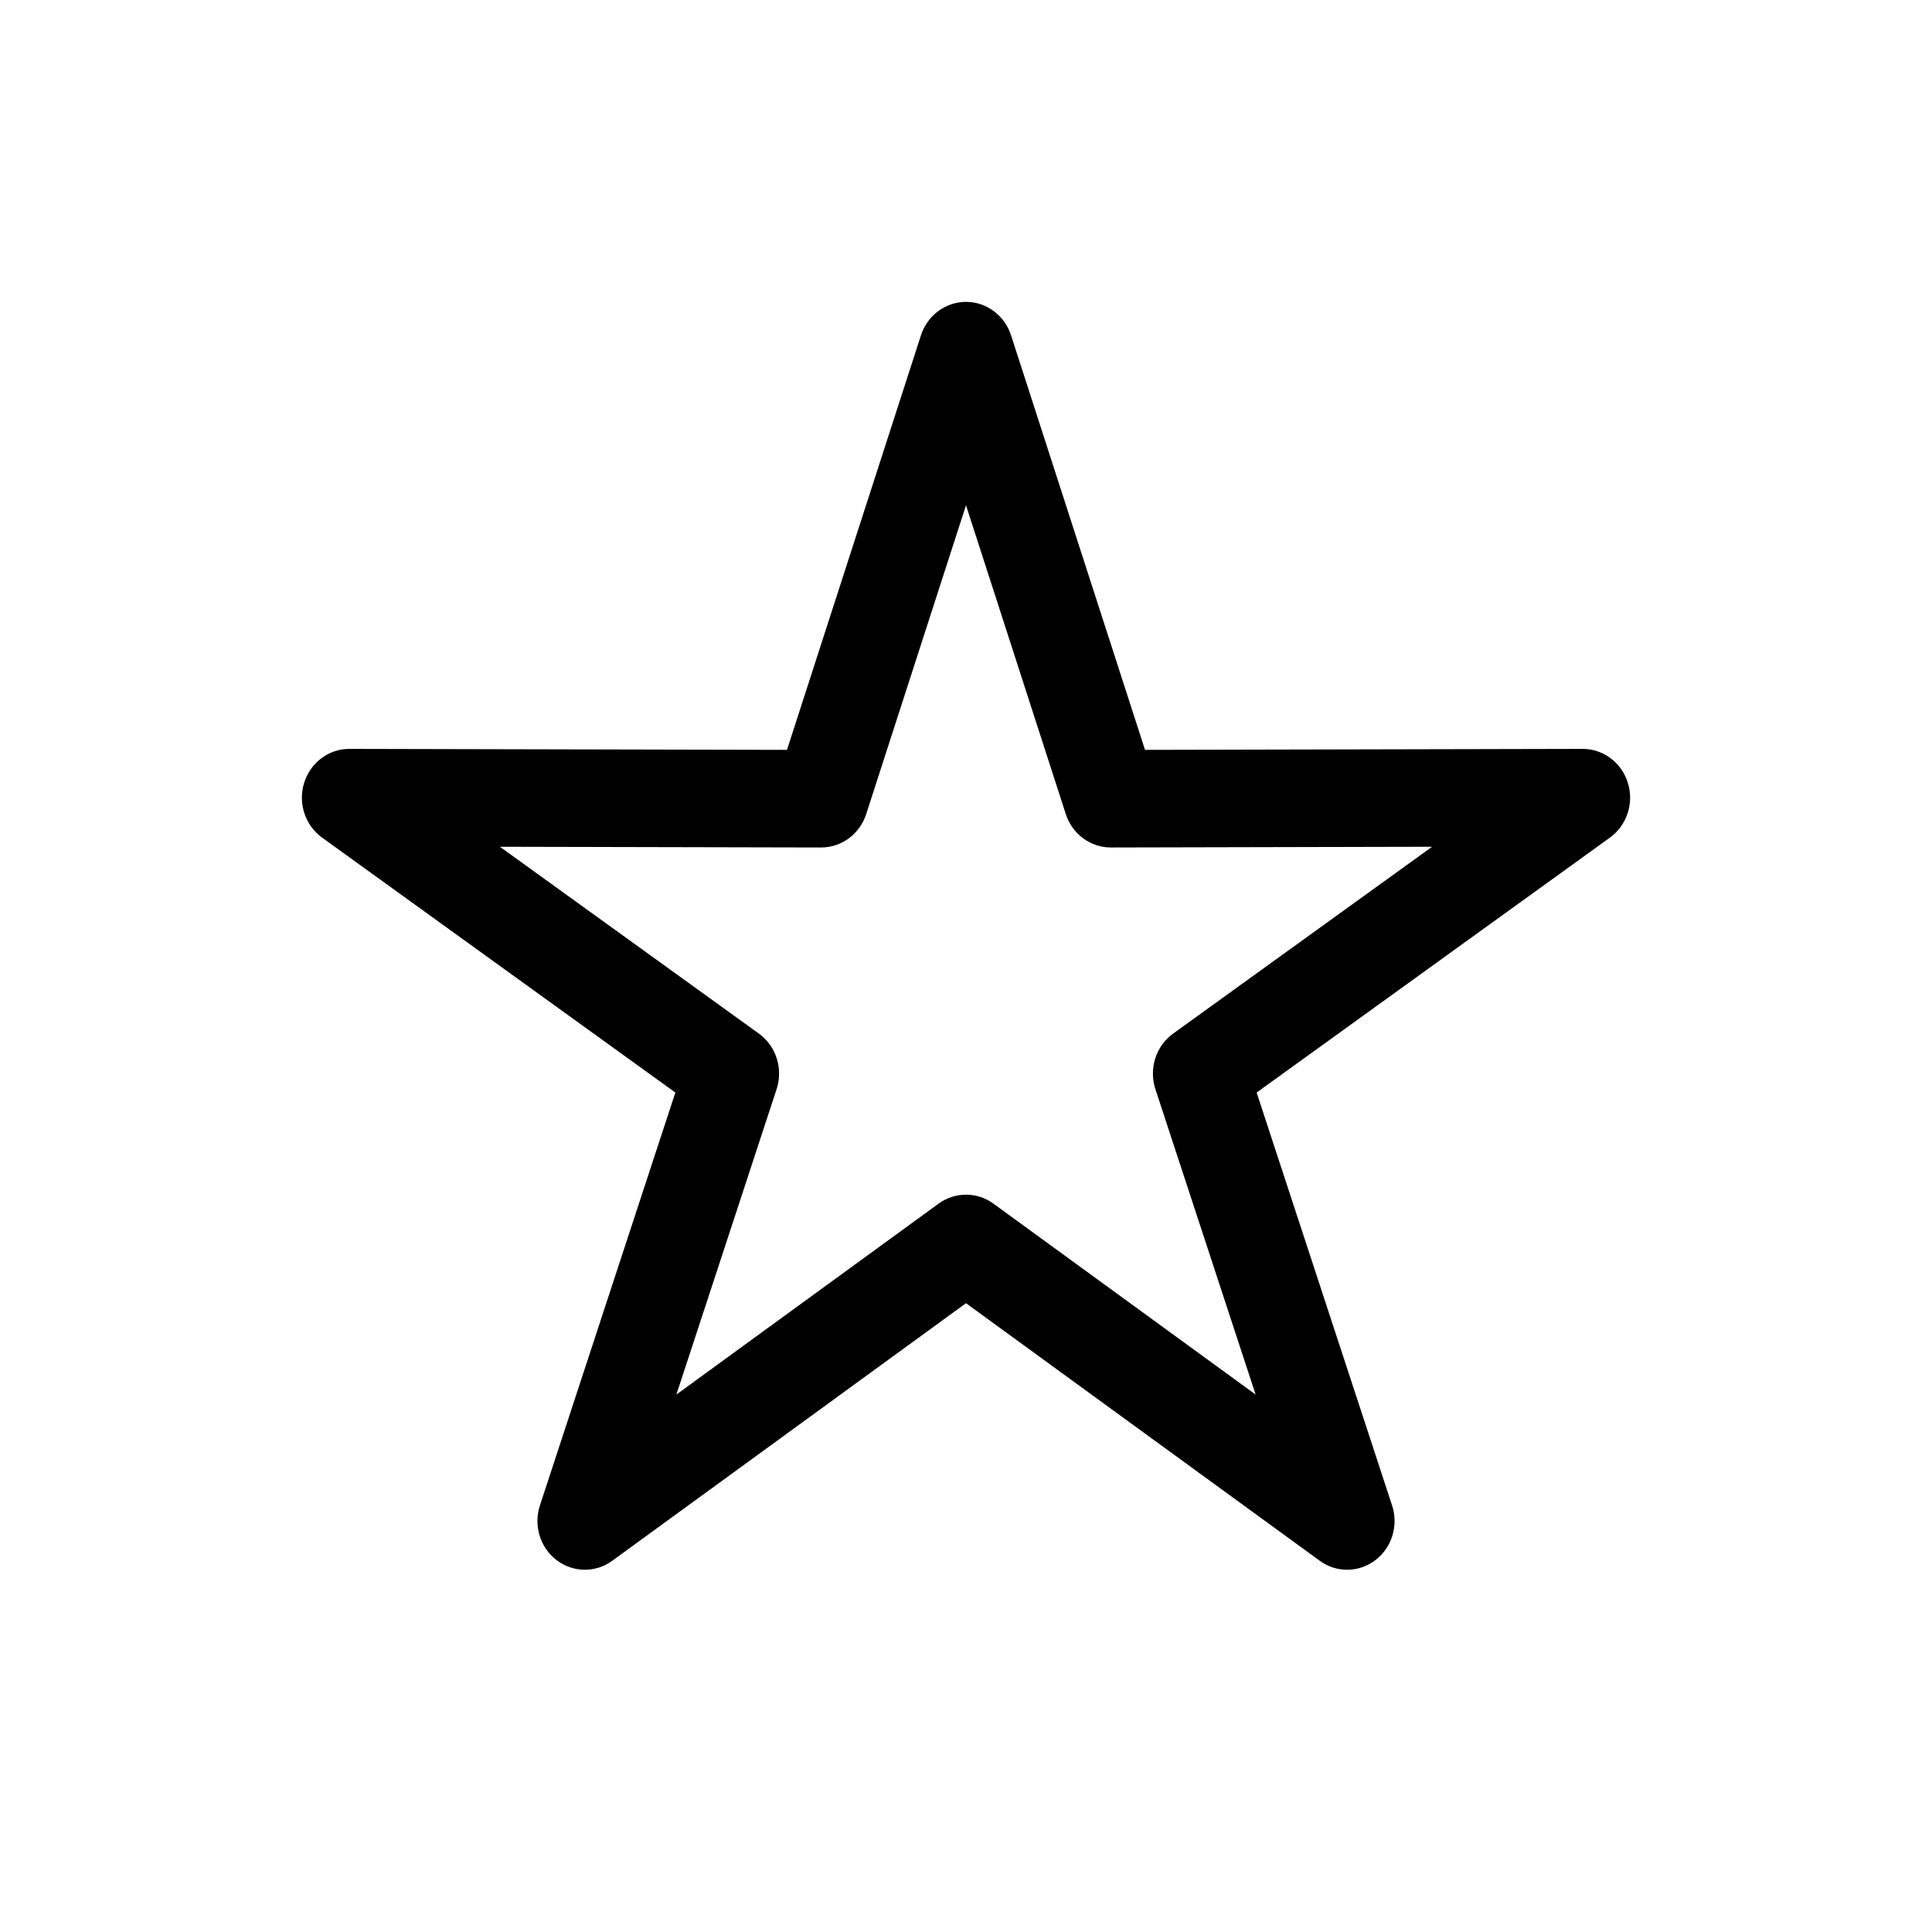
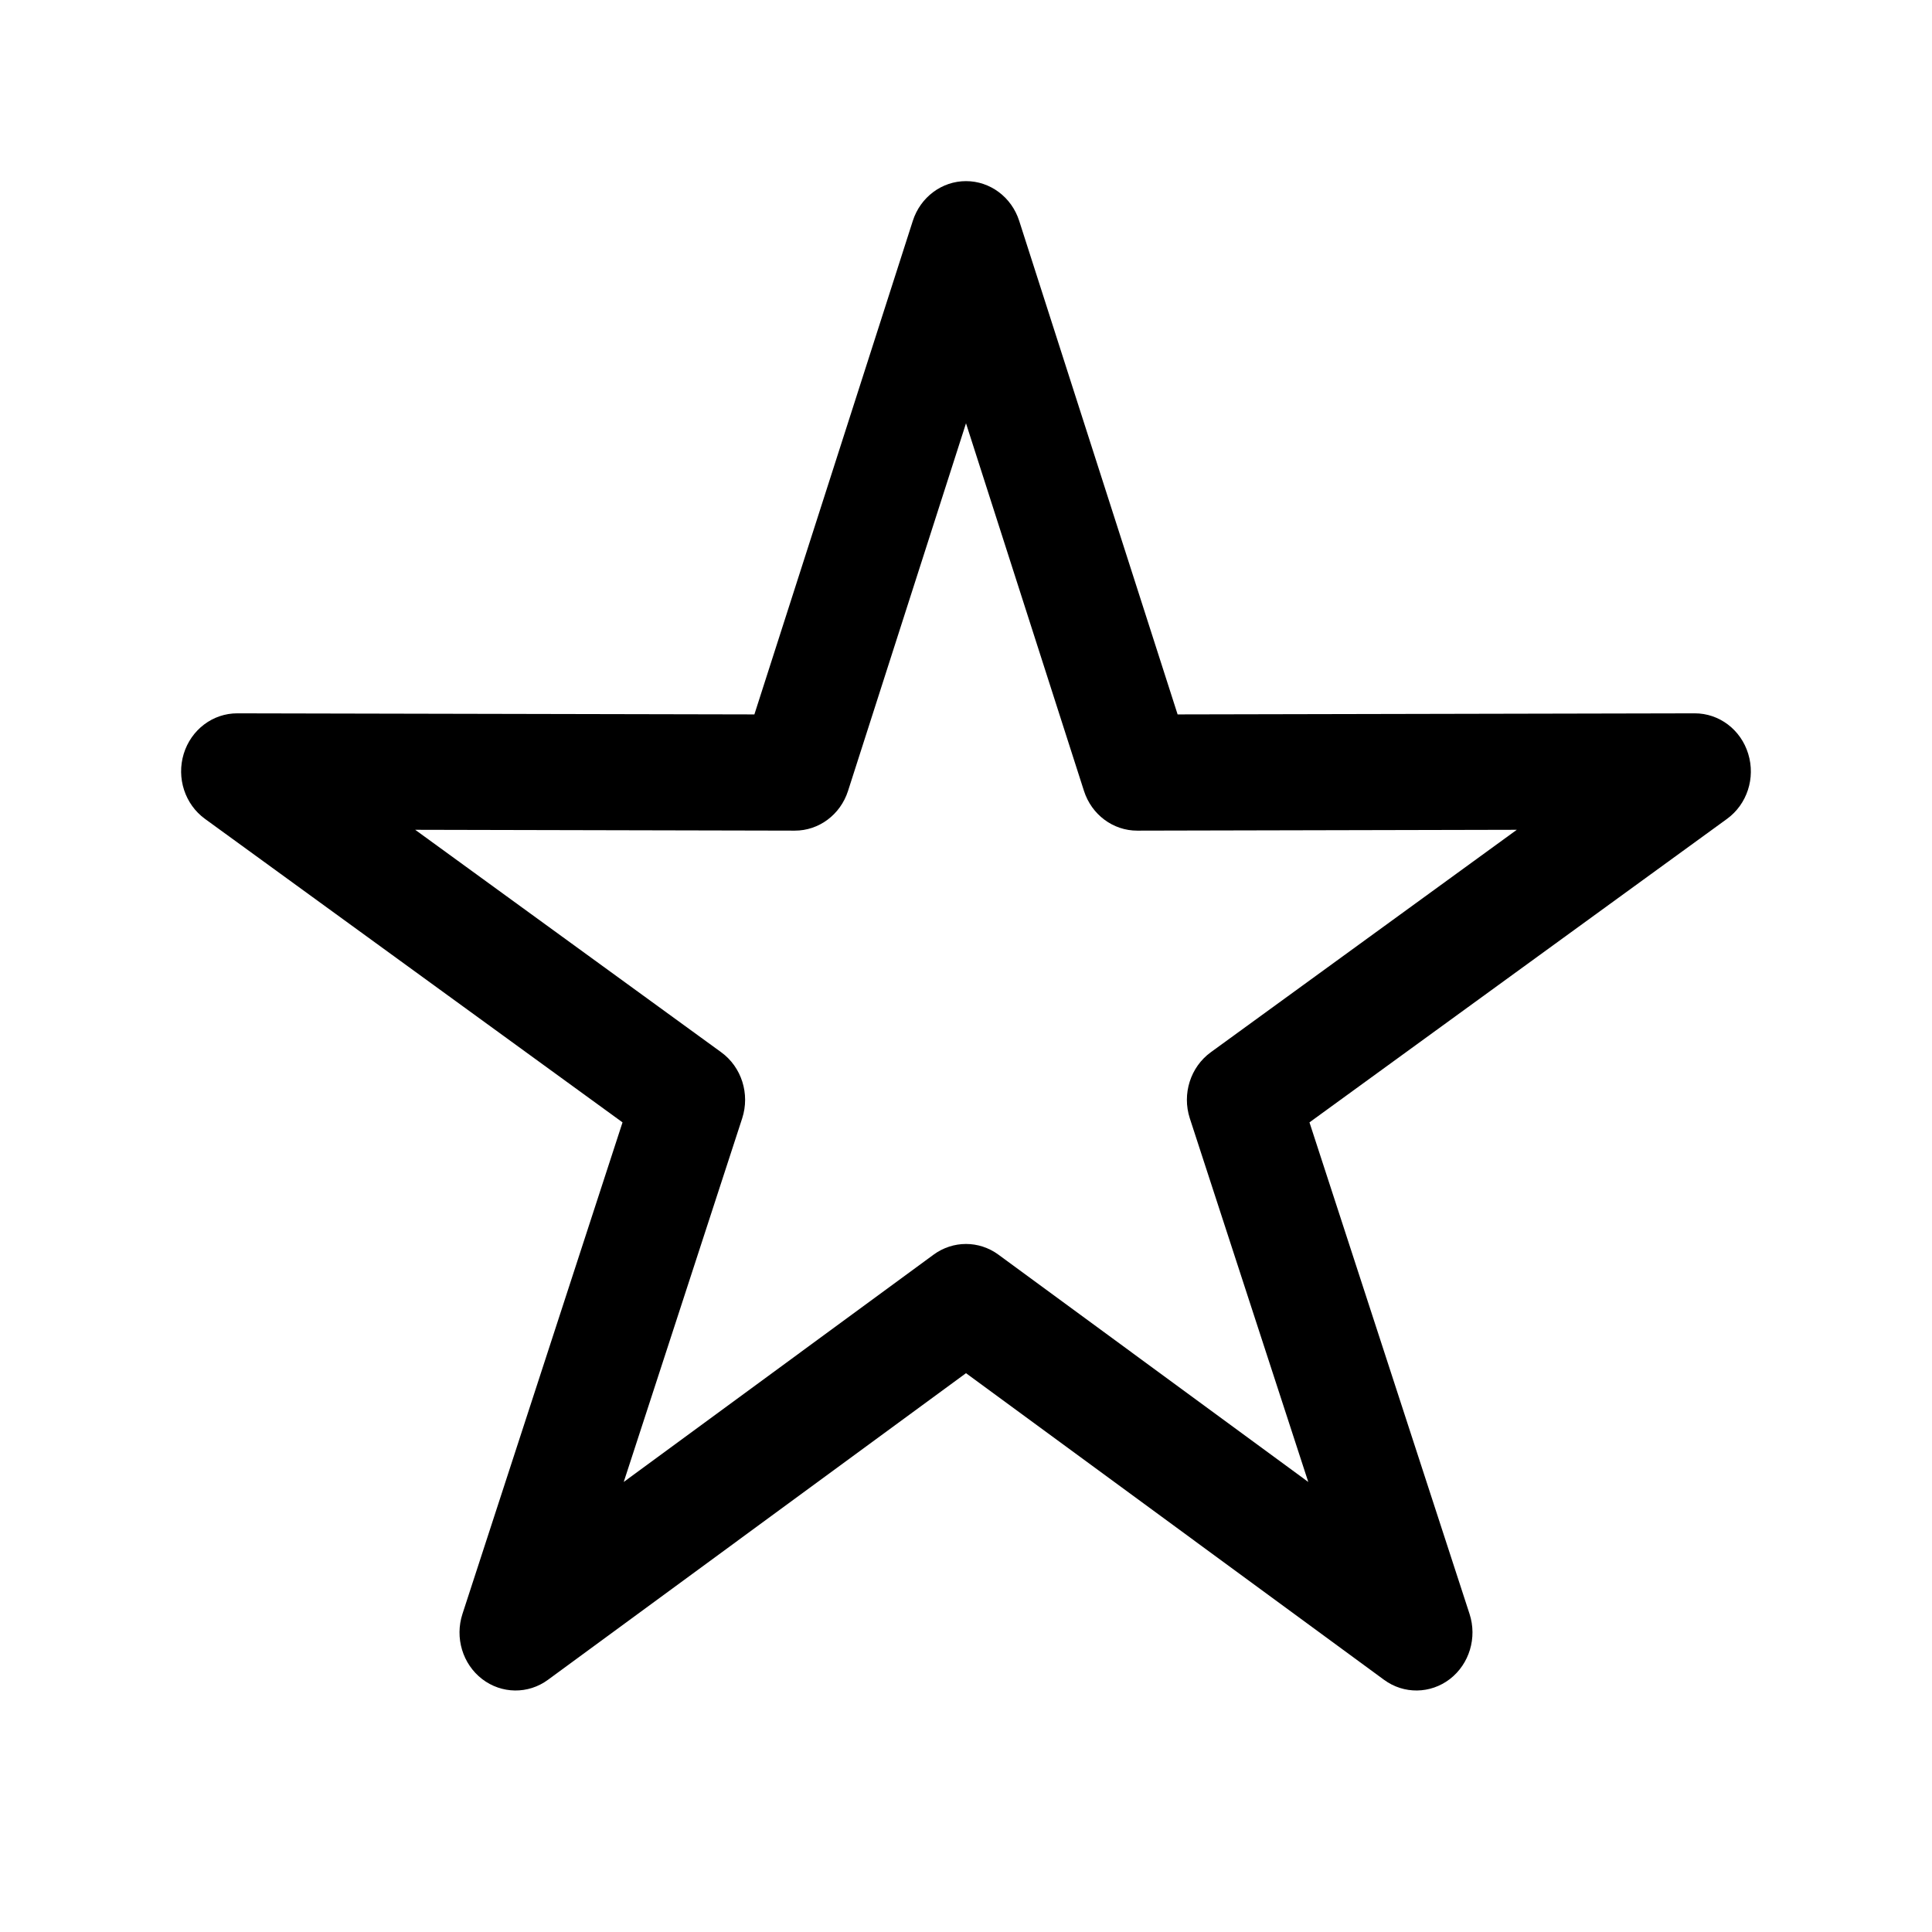
<svg xmlns="http://www.w3.org/2000/svg" width="32" height="32" viewBox="0 0 32 32">
-   <path fill-rule="evenodd" strokeWidth="0.5" clip-rule="evenodd" d="M16 5C16.338 5 16.639 5.223 16.746 5.553L18.965 12.42L26.213 12.404C26.556 12.403 26.86 12.632 26.963 12.968C27.067 13.304 26.946 13.67 26.666 13.873L20.814 18.096L23.057 24.934C23.166 25.266 23.055 25.631 22.782 25.84C22.509 26.049 22.136 26.054 21.859 25.851L16 21.585L10.141 25.851C9.864 26.054 9.491 26.049 9.218 25.84C8.945 25.631 8.834 25.266 8.943 24.934L11.186 18.096L5.334 13.873C5.054 13.67 4.933 13.304 5.037 12.968C5.141 12.632 5.444 12.403 5.787 12.404L13.035 12.42L15.254 5.553C15.361 5.223 15.662 5 16 5ZM16 8.369L14.347 13.484C14.24 13.815 13.939 14.037 13.6 14.037L8.28 14.025L12.57 17.12C12.855 17.326 12.974 17.7 12.863 18.04L11.203 23.098L15.546 19.936C15.818 19.738 16.182 19.738 16.454 19.936L20.797 23.098L19.137 18.04C19.026 17.7 19.145 17.326 19.43 17.12L23.72 14.025L18.401 14.037C18.061 14.037 17.76 13.815 17.653 13.484L16 8.369Z" />
+   <path fill-rule="evenodd" clip-rule="evenodd" d="M16 3C16.4 3 16.755 3.265 16.881 3.658L19.505 11.833L28.069 11.815C28.475 11.814 28.834 12.085 28.956 12.486C29.079 12.886 28.937 13.322 28.605 13.563L21.689 18.59L24.34 26.731C24.469 27.126 24.337 27.561 24.015 27.81C23.692 28.058 23.252 28.064 22.924 27.823L16 22.744L9.076 27.823C8.748 28.064 8.308 28.058 7.985 27.81C7.662 27.561 7.531 27.126 7.66 26.731L10.311 18.59L3.395 13.563C3.063 13.322 2.921 12.886 3.043 12.486C3.166 12.085 3.525 11.814 3.931 11.815L12.495 11.833L15.119 3.658C15.245 3.265 15.6 3 16 3ZM16 7.011L14.046 13.1C13.92 13.493 13.564 13.759 13.163 13.758L6.877 13.744L11.946 17.429C12.283 17.674 12.424 18.119 12.293 18.523L10.331 24.546L15.463 20.781C15.785 20.545 16.215 20.545 16.537 20.781L21.669 24.546L19.707 18.523C19.576 18.119 19.717 17.674 20.054 17.429L25.123 13.744L18.837 13.758C18.436 13.759 18.08 13.493 17.954 13.1L16 7.011Z" />
</svg>
